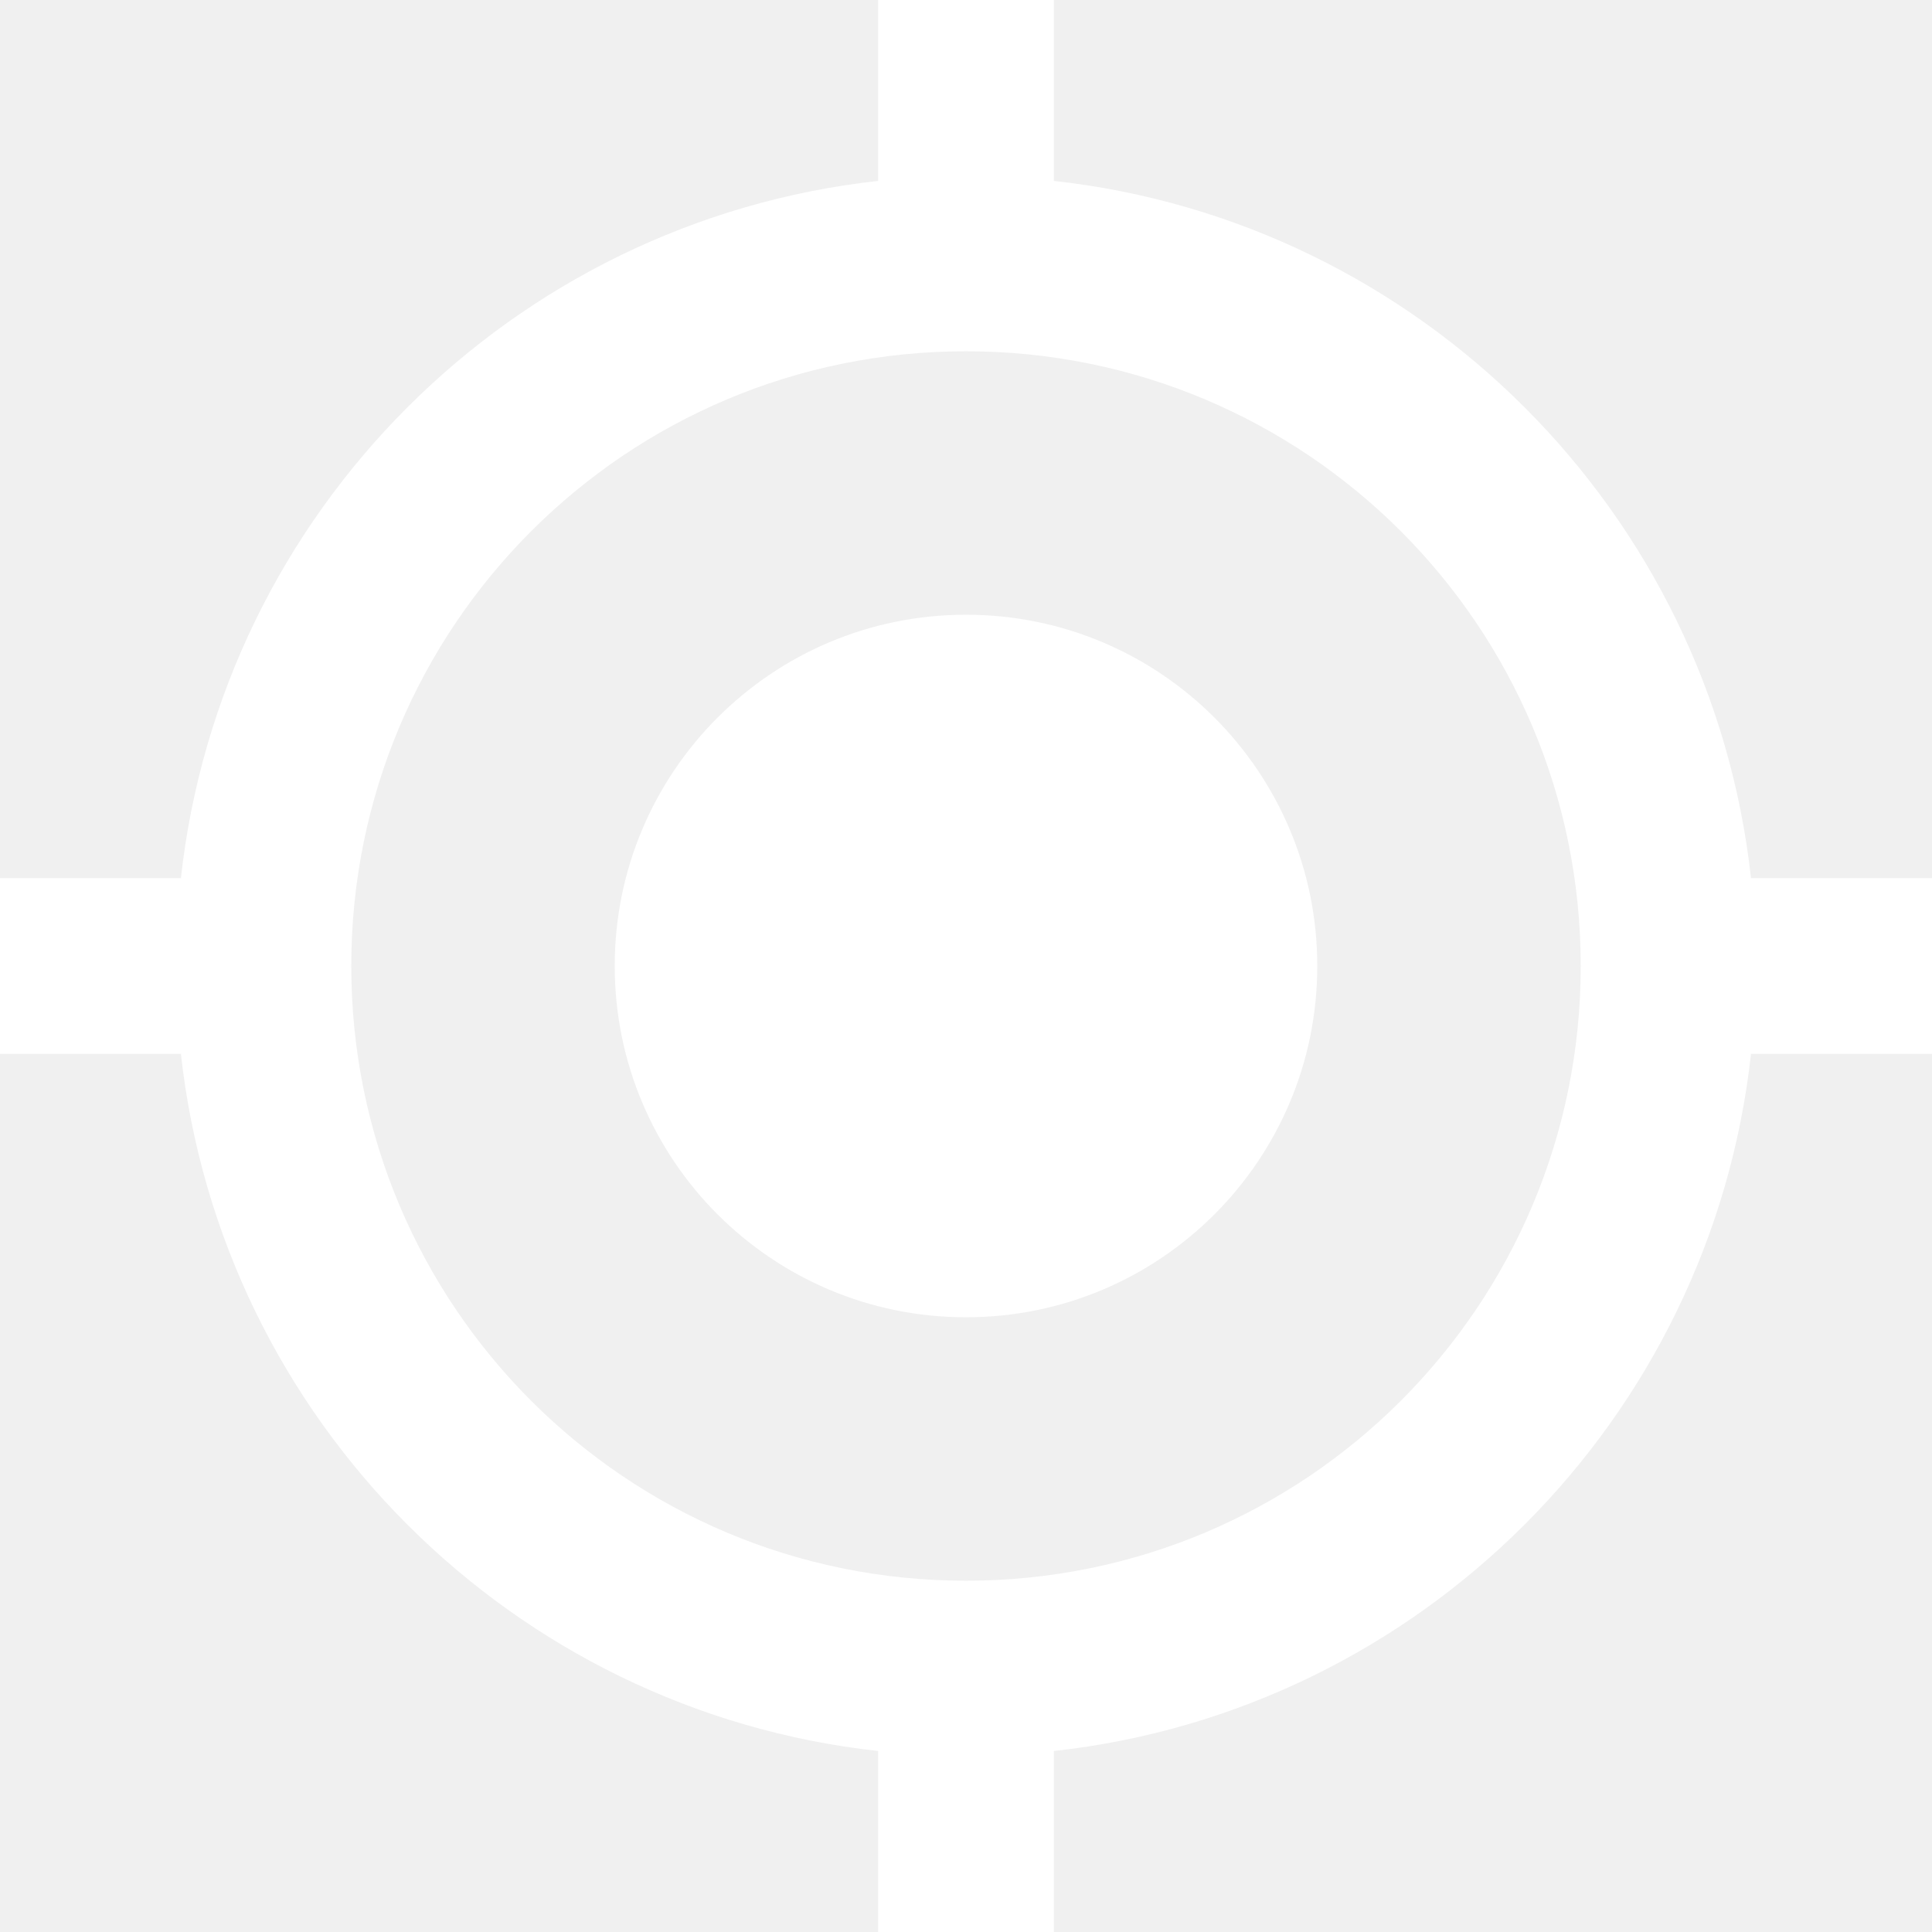
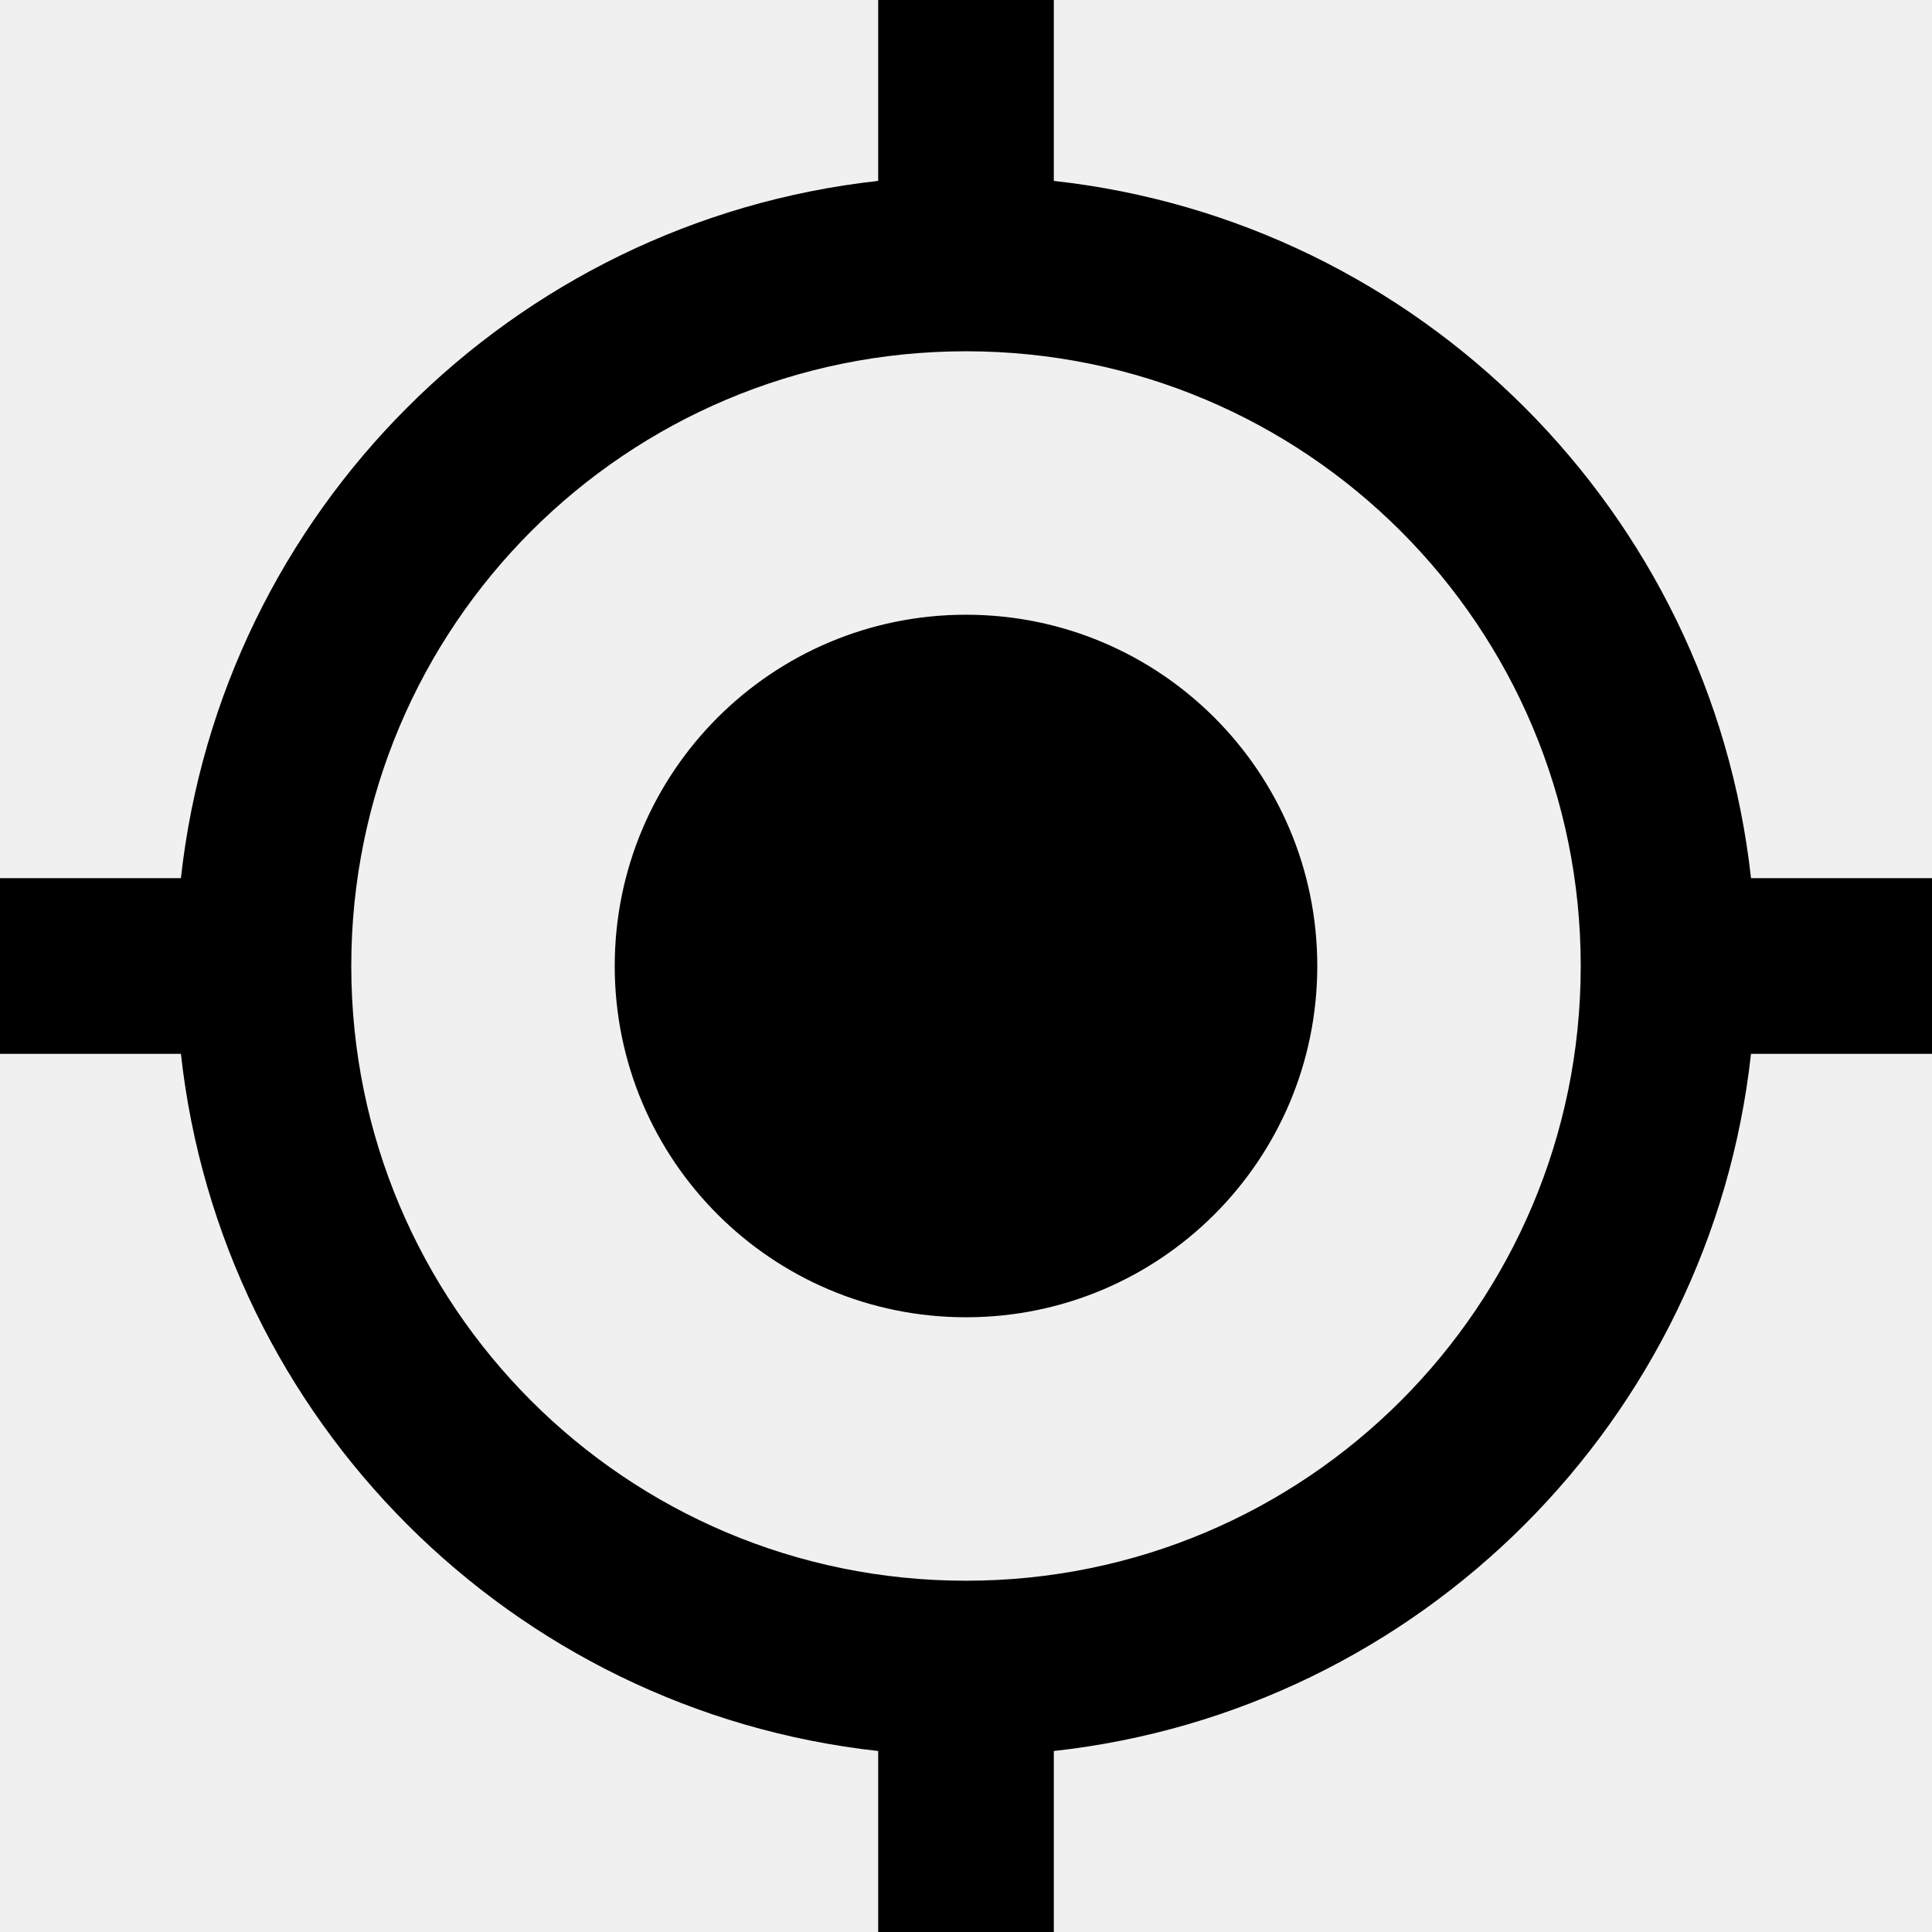
<svg xmlns="http://www.w3.org/2000/svg" version="1.1" id="Layer_1" x="0px" y="0px" width="22px" height="22px" viewBox="0 0 22 22" enable-background="new 0 0 22 22" xml:space="preserve">
-   <path id="Shape_1_" fill="#FFFFFF" d="M11,7c-2.21,0-4,1.79-4,4s1.79,4,4,4s4-1.79,4-4S13.21,7,11,7L11,7z M19.939,10  C19.48,5.83,16.17,2.52,12,2.06V0h-2v2.06C5.83,2.52,2.52,5.83,2.06,10H0v2h2.06c0.46,4.17,3.77,7.48,7.94,7.939V22h2v-2.061  c4.17-0.459,7.48-3.77,7.939-7.939H22v-2H19.939L19.939,10z M11,18c-3.87,0-7-3.13-7-7s3.13-7,7-7s7,3.13,7,7S14.87,18,11,18L11,18z  " />
+   <path id="Shape_1_" d="M11,7c-2.21,0-4,1.79-4,4s1.79,4,4,4s4-1.79,4-4S13.21,7,11,7L11,7z M19.939,10  C19.48,5.83,16.17,2.52,12,2.06V0h-2v2.06C5.83,2.52,2.52,5.83,2.06,10H0v2h2.06c0.46,4.17,3.77,7.48,7.94,7.939V22h2v-2.061  c4.17-0.459,7.48-3.77,7.939-7.939H22v-2H19.939L19.939,10z M11,18c-3.87,0-7-3.13-7-7s3.13-7,7-7s7,3.13,7,7S14.87,18,11,18L11,18z  " />
</svg>
